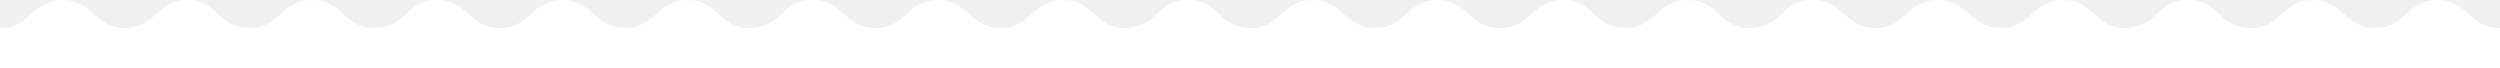
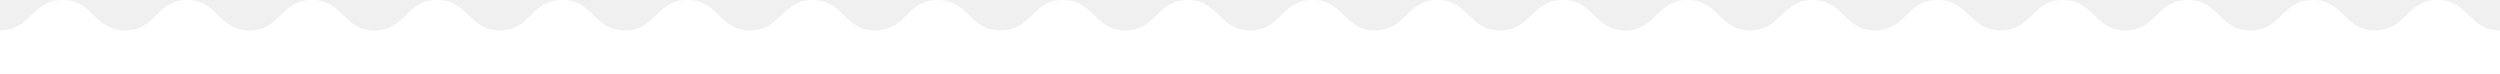
- <svg xmlns="http://www.w3.org/2000/svg" width="1250" height="34" viewBox="0 0 1250 34" fill="none">
-   <path d="M1218.8 0C1203.15 0 1203.15 14 1187.61 14C1172.07 14 1171.96 0 1156.41 0C1140.87 0 1140.76 14 1125.22 14C1109.57 14 1109.57 0 1093.91 0C1078.26 0 1078.26 14 1062.72 14C1047.07 14 1047.07 0 1031.52 0C1015.87 0 1015.87 14 1000.33 14C984.783 14 984.348 0 968.804 0C953.152 0 953.152 14 937.609 14C922.065 14 921.848 0 906.304 0C890.652 0 890.652 14 875.109 14C859.456 14 859.456 0 843.804 0C828.152 0 828.152 14 812.609 14C796.956 14 796.957 0 781.413 0C765.87 0 765.652 14 750 14C734.348 14 734.348 0 718.804 0C703.152 0 703.152 14 687.609 14C671.956 14 671.956 0 656.304 0C640.652 0 640.652 14 625.109 14C609.456 14 609.457 0 593.913 0C578.261 0 578.261 14 562.717 14C547.065 14 547.065 0 531.522 0C515.87 0 515.87 14 500.217 14C484.565 14 484.565 0 468.913 0C453.261 0 453.261 14 437.609 14C421.957 14 421.957 0 406.304 0C390.652 0 390.652 14 375 14C359.348 14 359.348 0 343.696 0C328.043 0 328.043 14 312.391 14C296.739 14 296.739 0 281.087 0C265.435 0 265.435 14 249.891 14C234.239 14 234.239 0 218.587 0C202.935 0 202.935 14 187.283 14C171.63 14 171.63 0 155.978 0C140.326 0 140.326 14 124.674 14C109.022 14 109.022 0 93.37 0C78.152 0 78.152 14 62.5 14C46.848 14 46.848 0 31.304 0C15.761 0 15.652 14 0 14V34H1250V14C1234.35 14 1234.35 0 1218.8 0Z" fill="white" />
+ <svg xmlns="http://www.w3.org/2000/svg" width="1150" height="34" viewBox="0 0 1150 34" fill="none">
+   <path d="M1121.3 0C1106.9 0 1106.9 14 1092.6 14C1078.3 14 1078.2 0 1063.9 0C1049.6 0 1049.5 14 1035.2 14C1020.8 14 1020.8 0 1006.4 0C992 0 992 14 977.7 14C963.3 14 963.3 0 949 0C934.6 0 934.6 14 920.3 14C906 14 905.6 0 891.3 0C876.9 0 876.9 14 862.6 14C848.3 14 848.1 0 833.8 0C819.4 0 819.4 14 805.1 14C790.7 14 790.7 0 776.3 0C761.9 0 761.9 14 747.6 14C733.2 14 733.2 0 718.9 0C704.6 0 704.4 14 690 14C675.6 14 675.6 0 661.3 0C646.9 0 646.9 14 632.6 14C618.2 14 618.2 0 603.8 0C589.4 0 589.4 14 575.1 14C560.7 14 560.7 0 546.4 0C532 0 532 14 517.7 14C503.3 14 503.3 0 489 0C474.6 0 474.6 14 460.2 14C445.8 14 445.8 0 431.4 0C417 0 417 14 402.6 14C388.2 14 388.2 0 373.8 0C359.4 0 359.4 14 345 14C330.6 14 330.6 0 316.2 0C301.8 0 301.8 14 287.4 14C273 14 273 0 258.6 0C244.2 0 244.2 14 229.9 14C215.5 14 215.5 0 201.1 0C186.7 0 186.7 14 172.3 14C157.9 14 157.9 0 143.5 0C129.1 0 129.1 14 114.7 14C100.3 14 100.3 0 85.9 0C71.9 0 71.9 14 57.5 14C43.1 14 43.1 0 28.8 0C14.5 0 14.4 14 0 14V34H1150V14C1135.6 14 1135.6 0 1121.3 0Z" fill="white" />
</svg>
